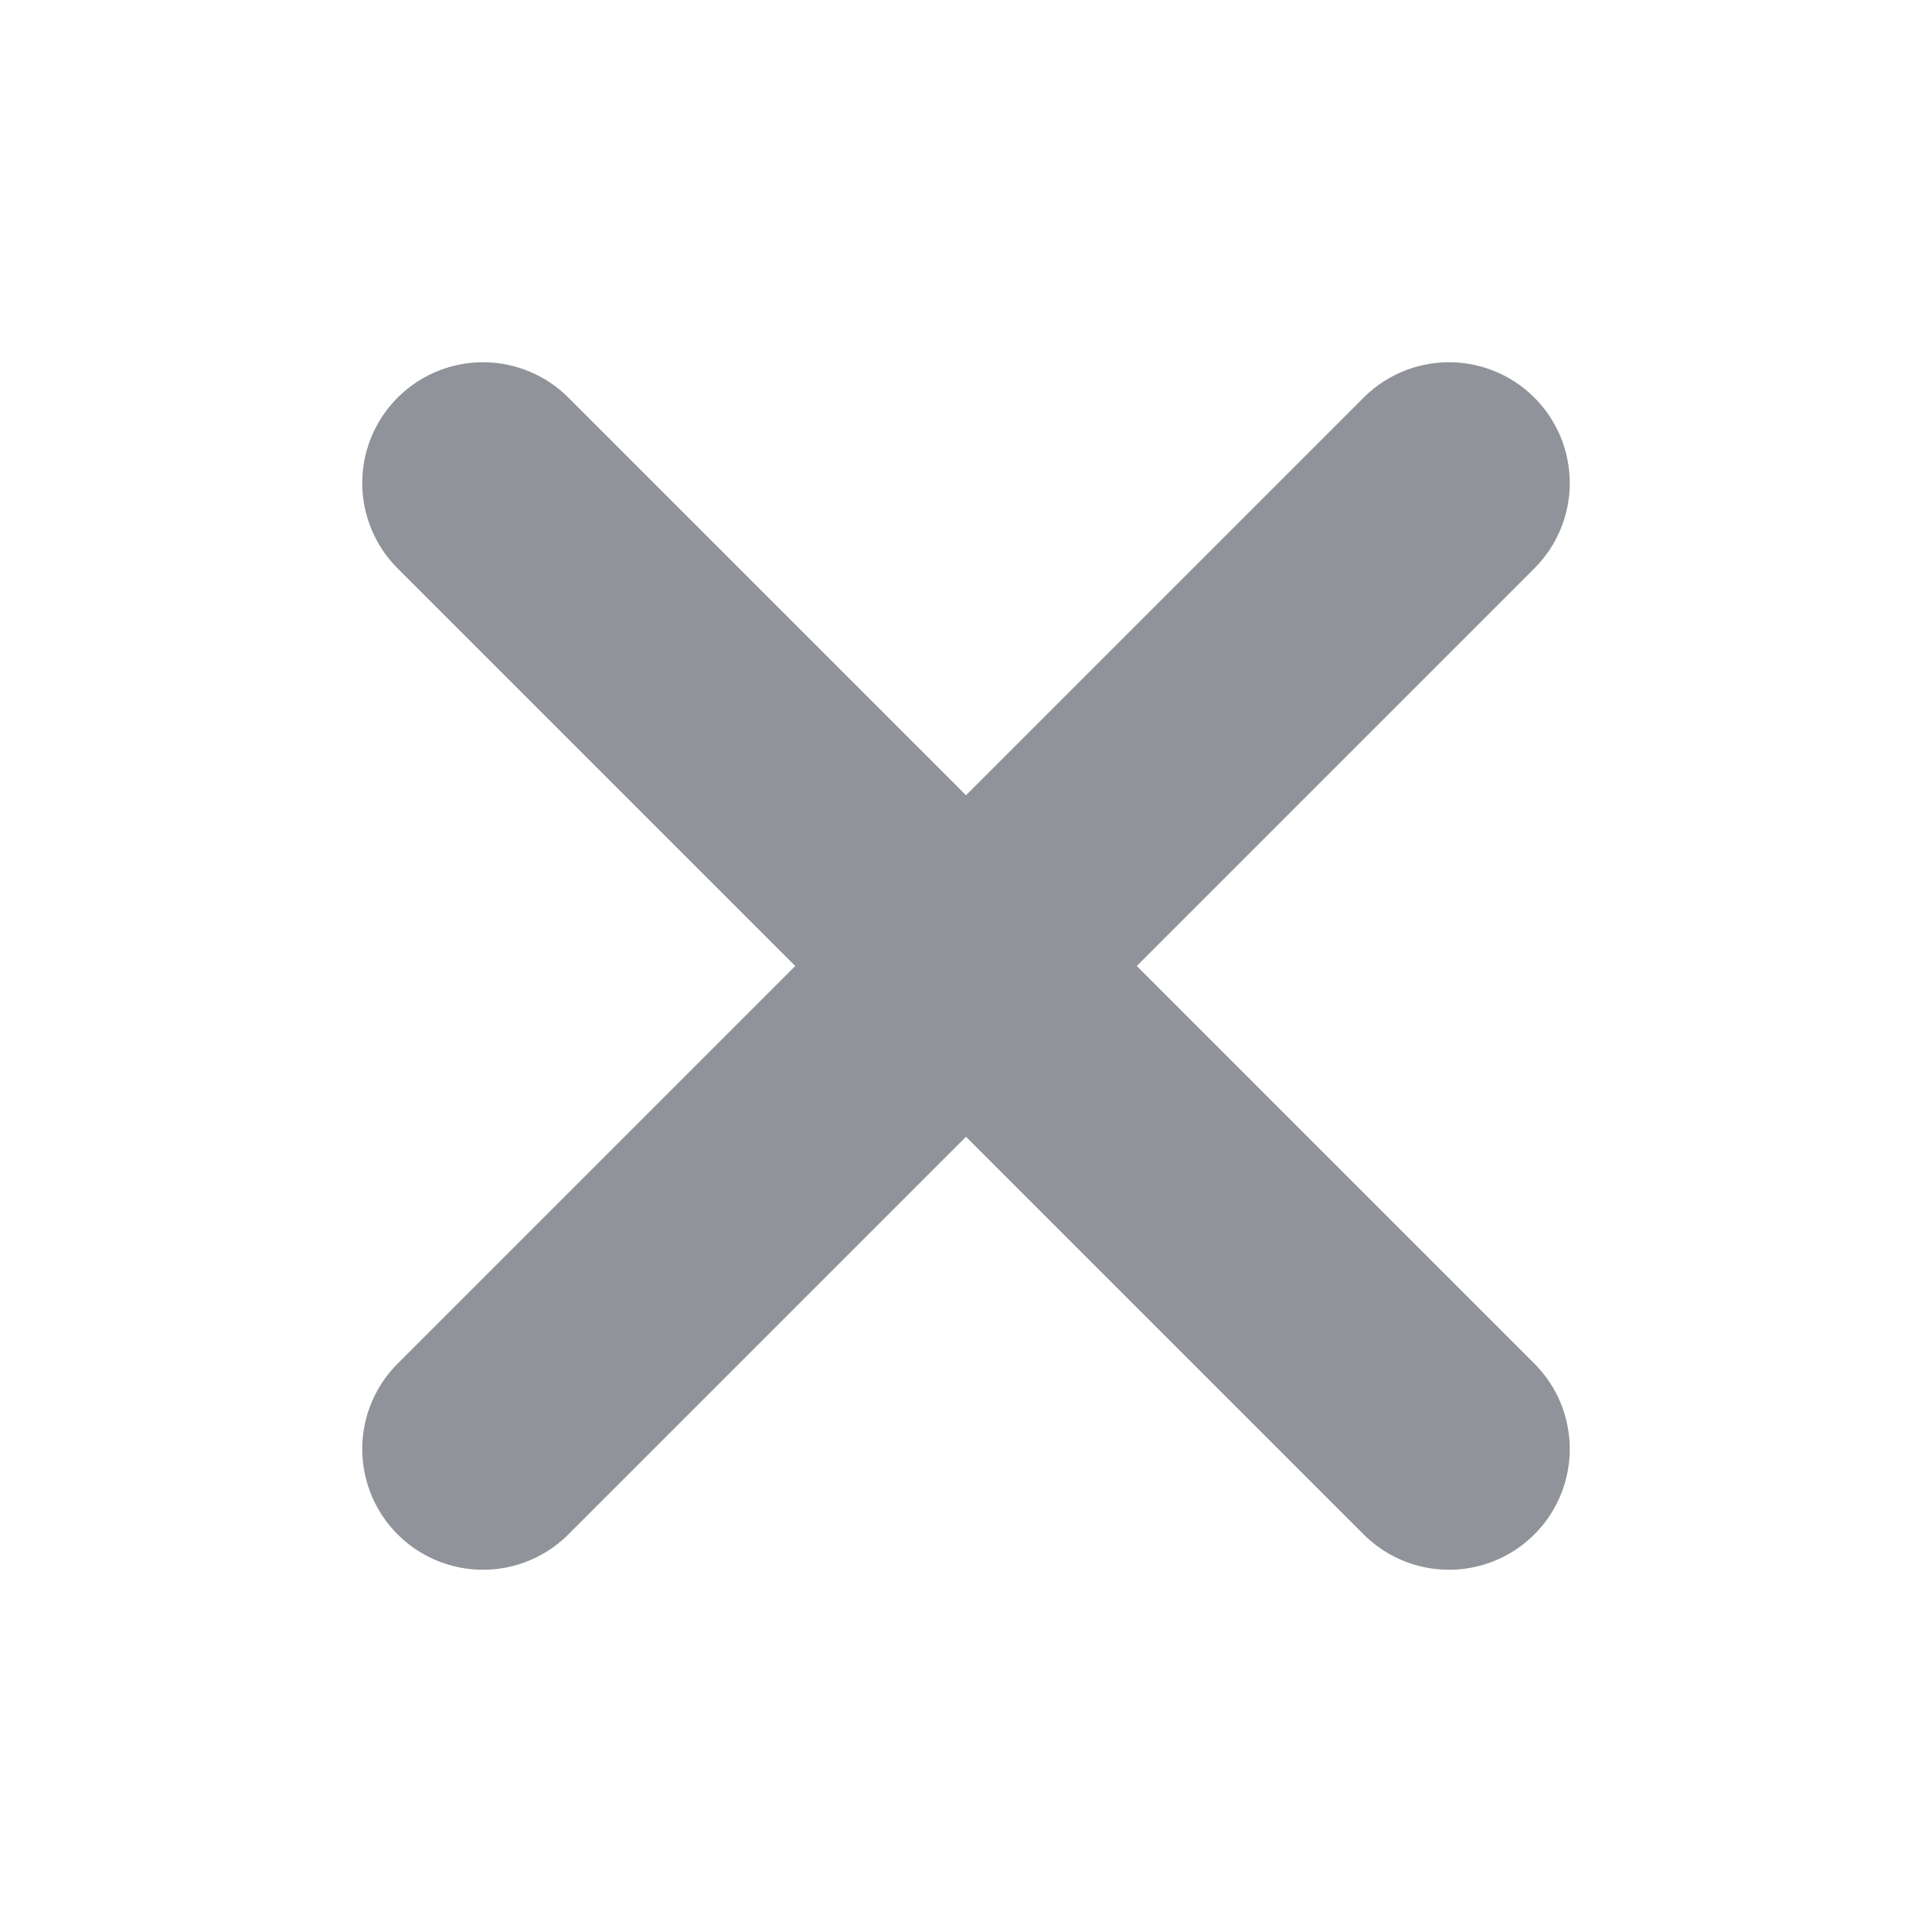
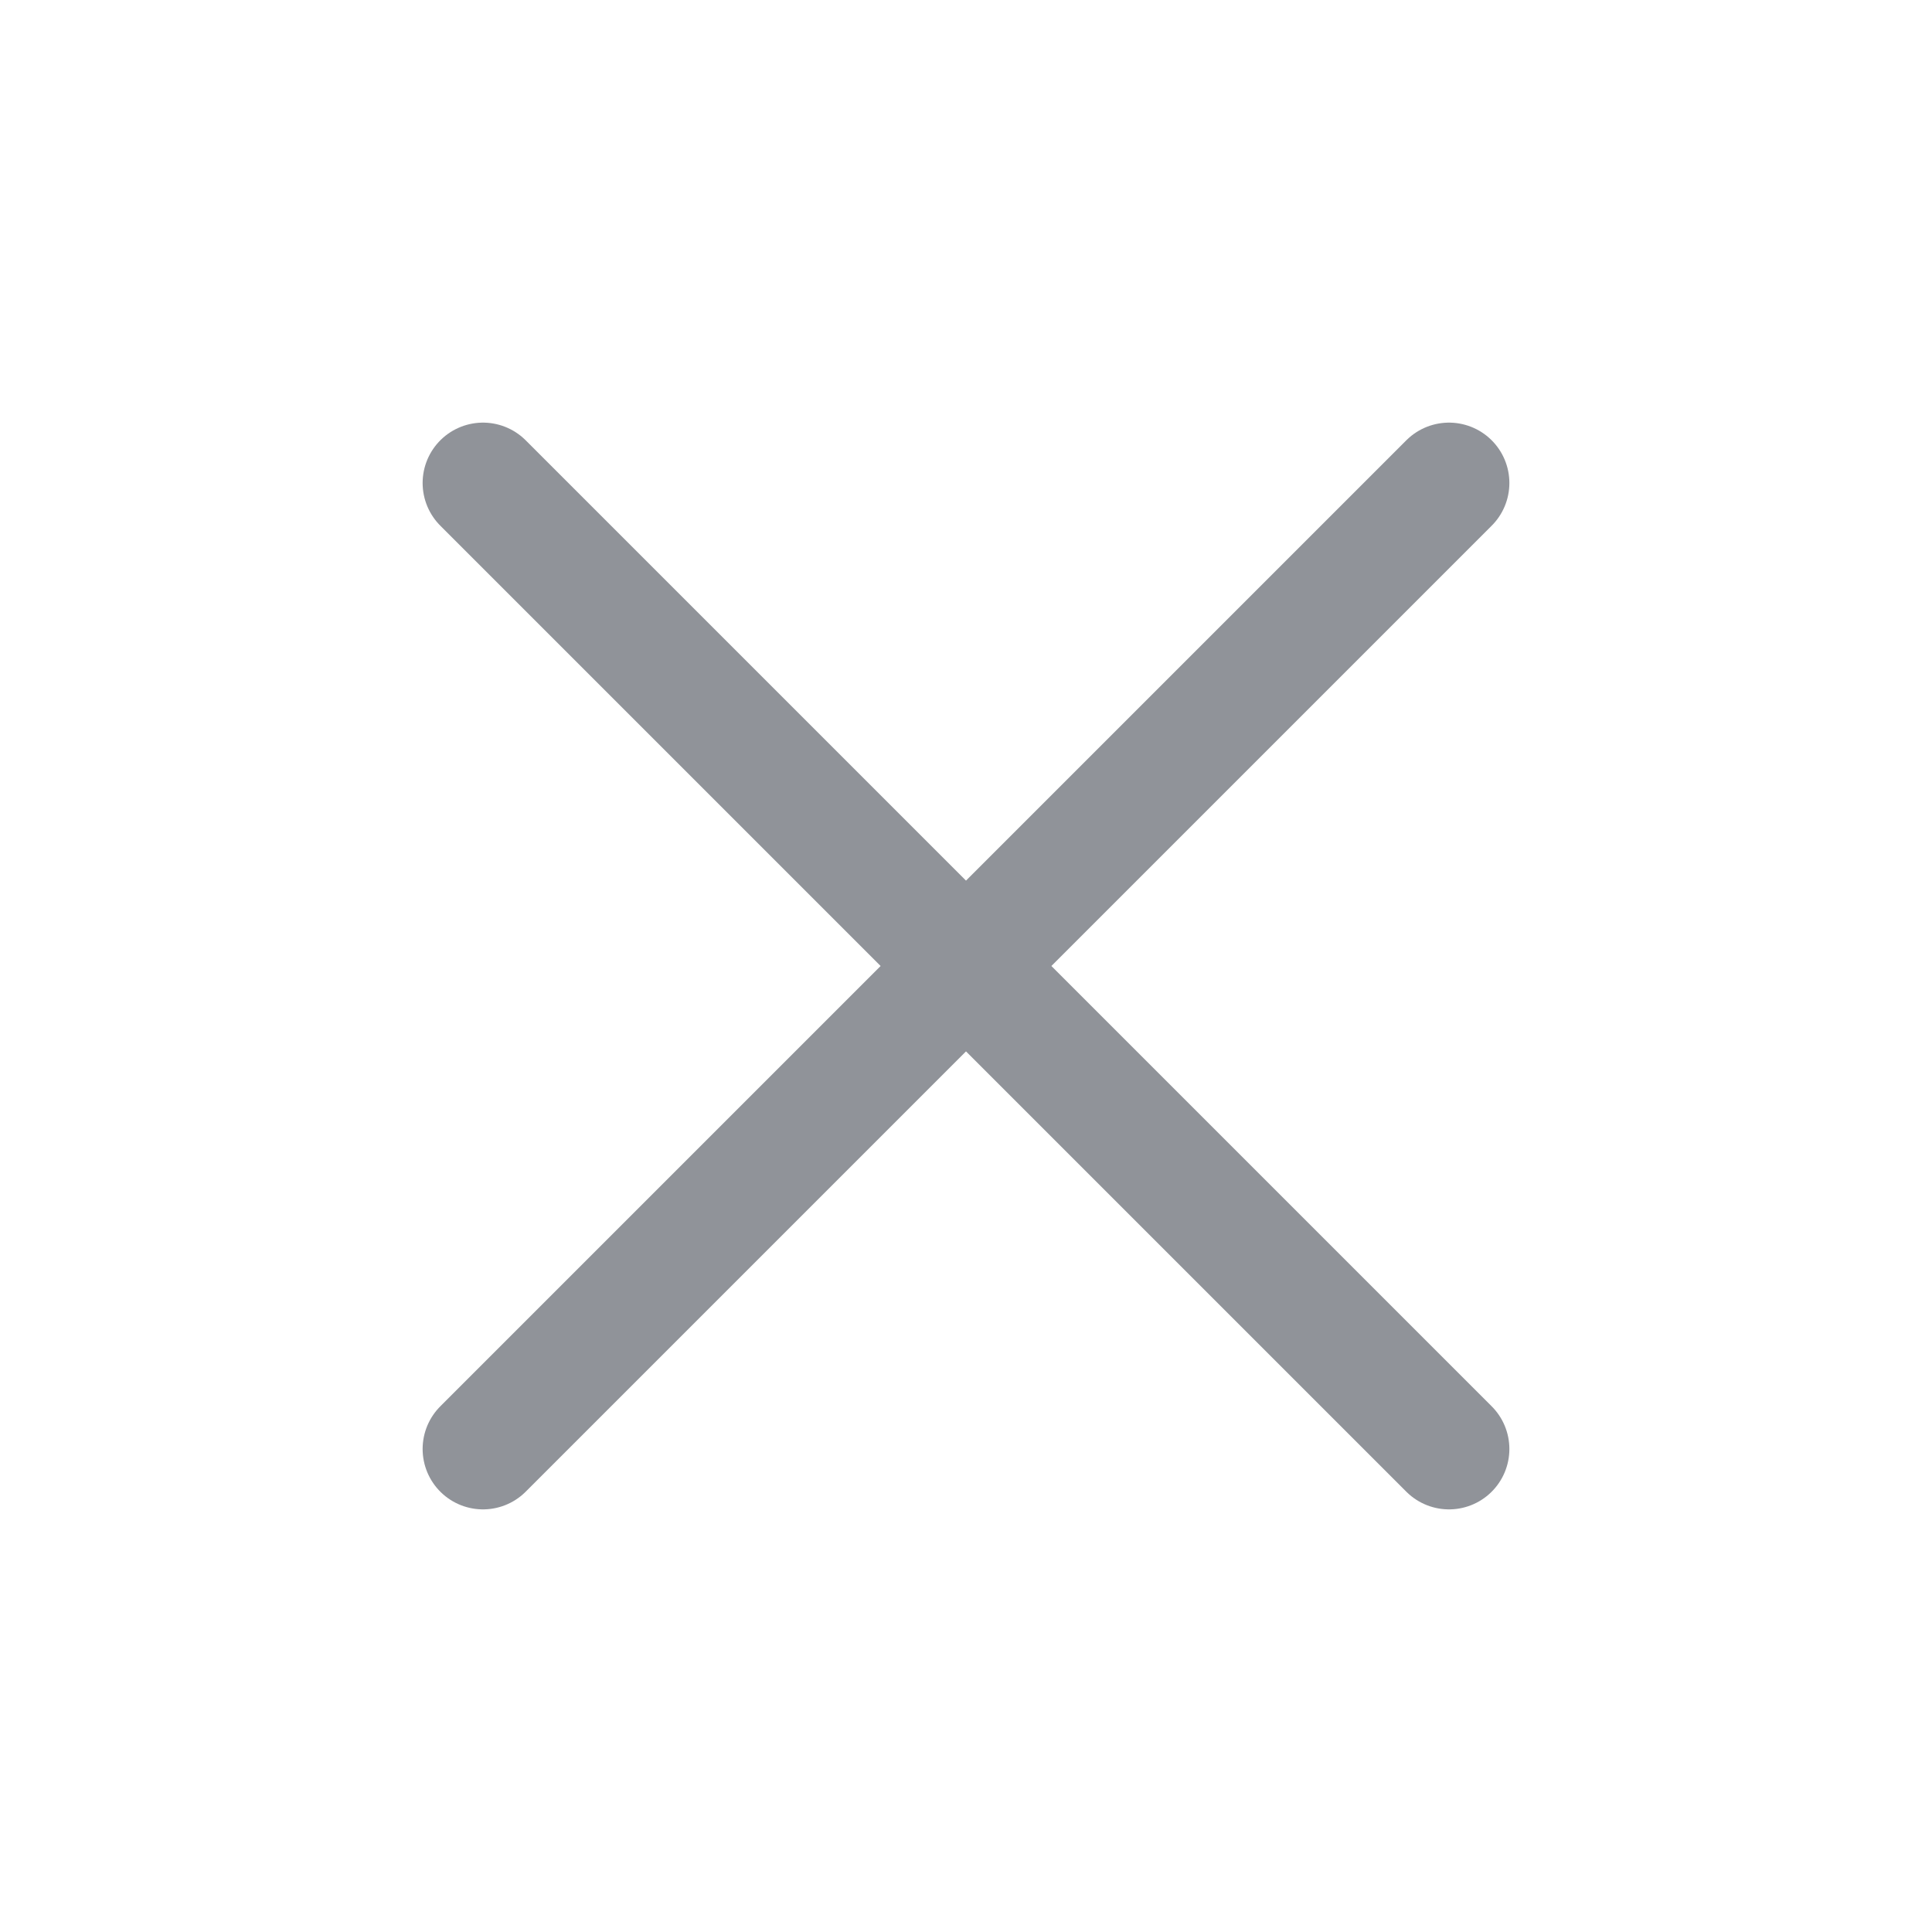
- <svg xmlns="http://www.w3.org/2000/svg" data-slot="icon" fill="none" stroke-width="3" stroke="#909399" viewBox="0 0 24 24" aria-hidden="true">
+ <svg xmlns="http://www.w3.org/2000/svg" data-slot="icon" fill="none" stroke-width="1.5" stroke="#909399" viewBox="0 0 24 24" aria-hidden="true">
  <path stroke-linecap="round" stroke-linejoin="round" d="M6 18 18 6M6 6l12 12" />
</svg>
